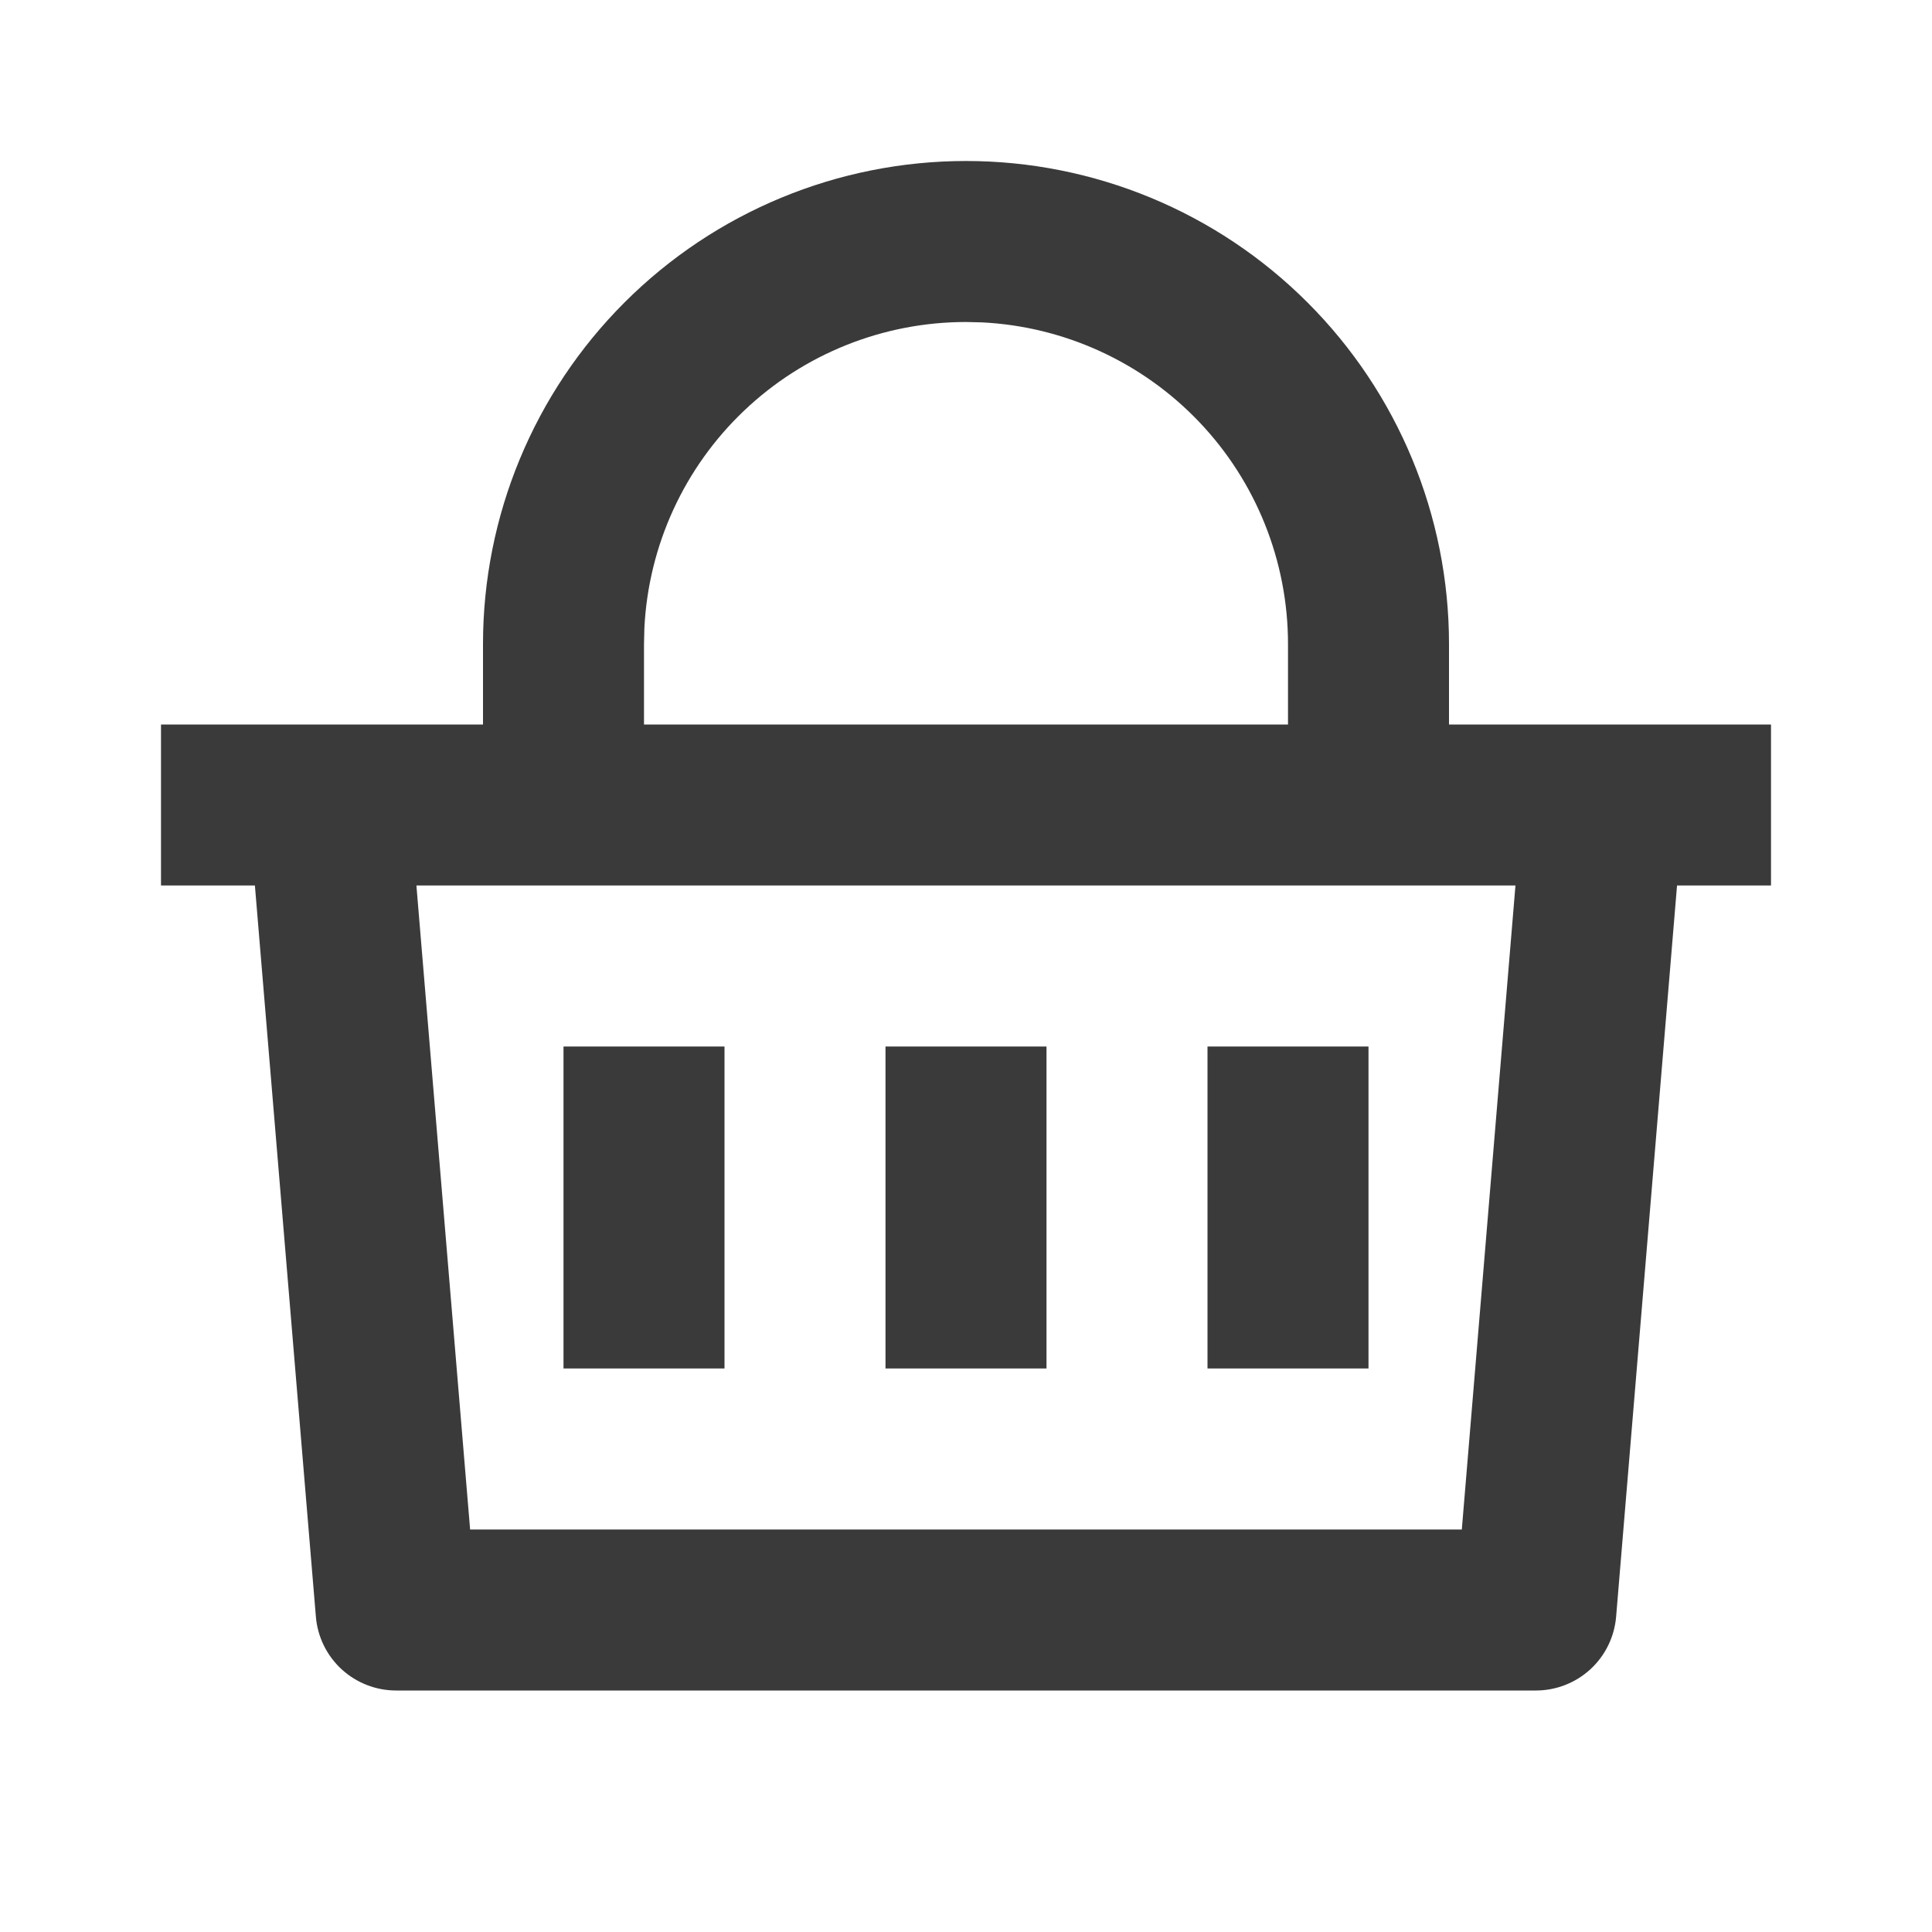
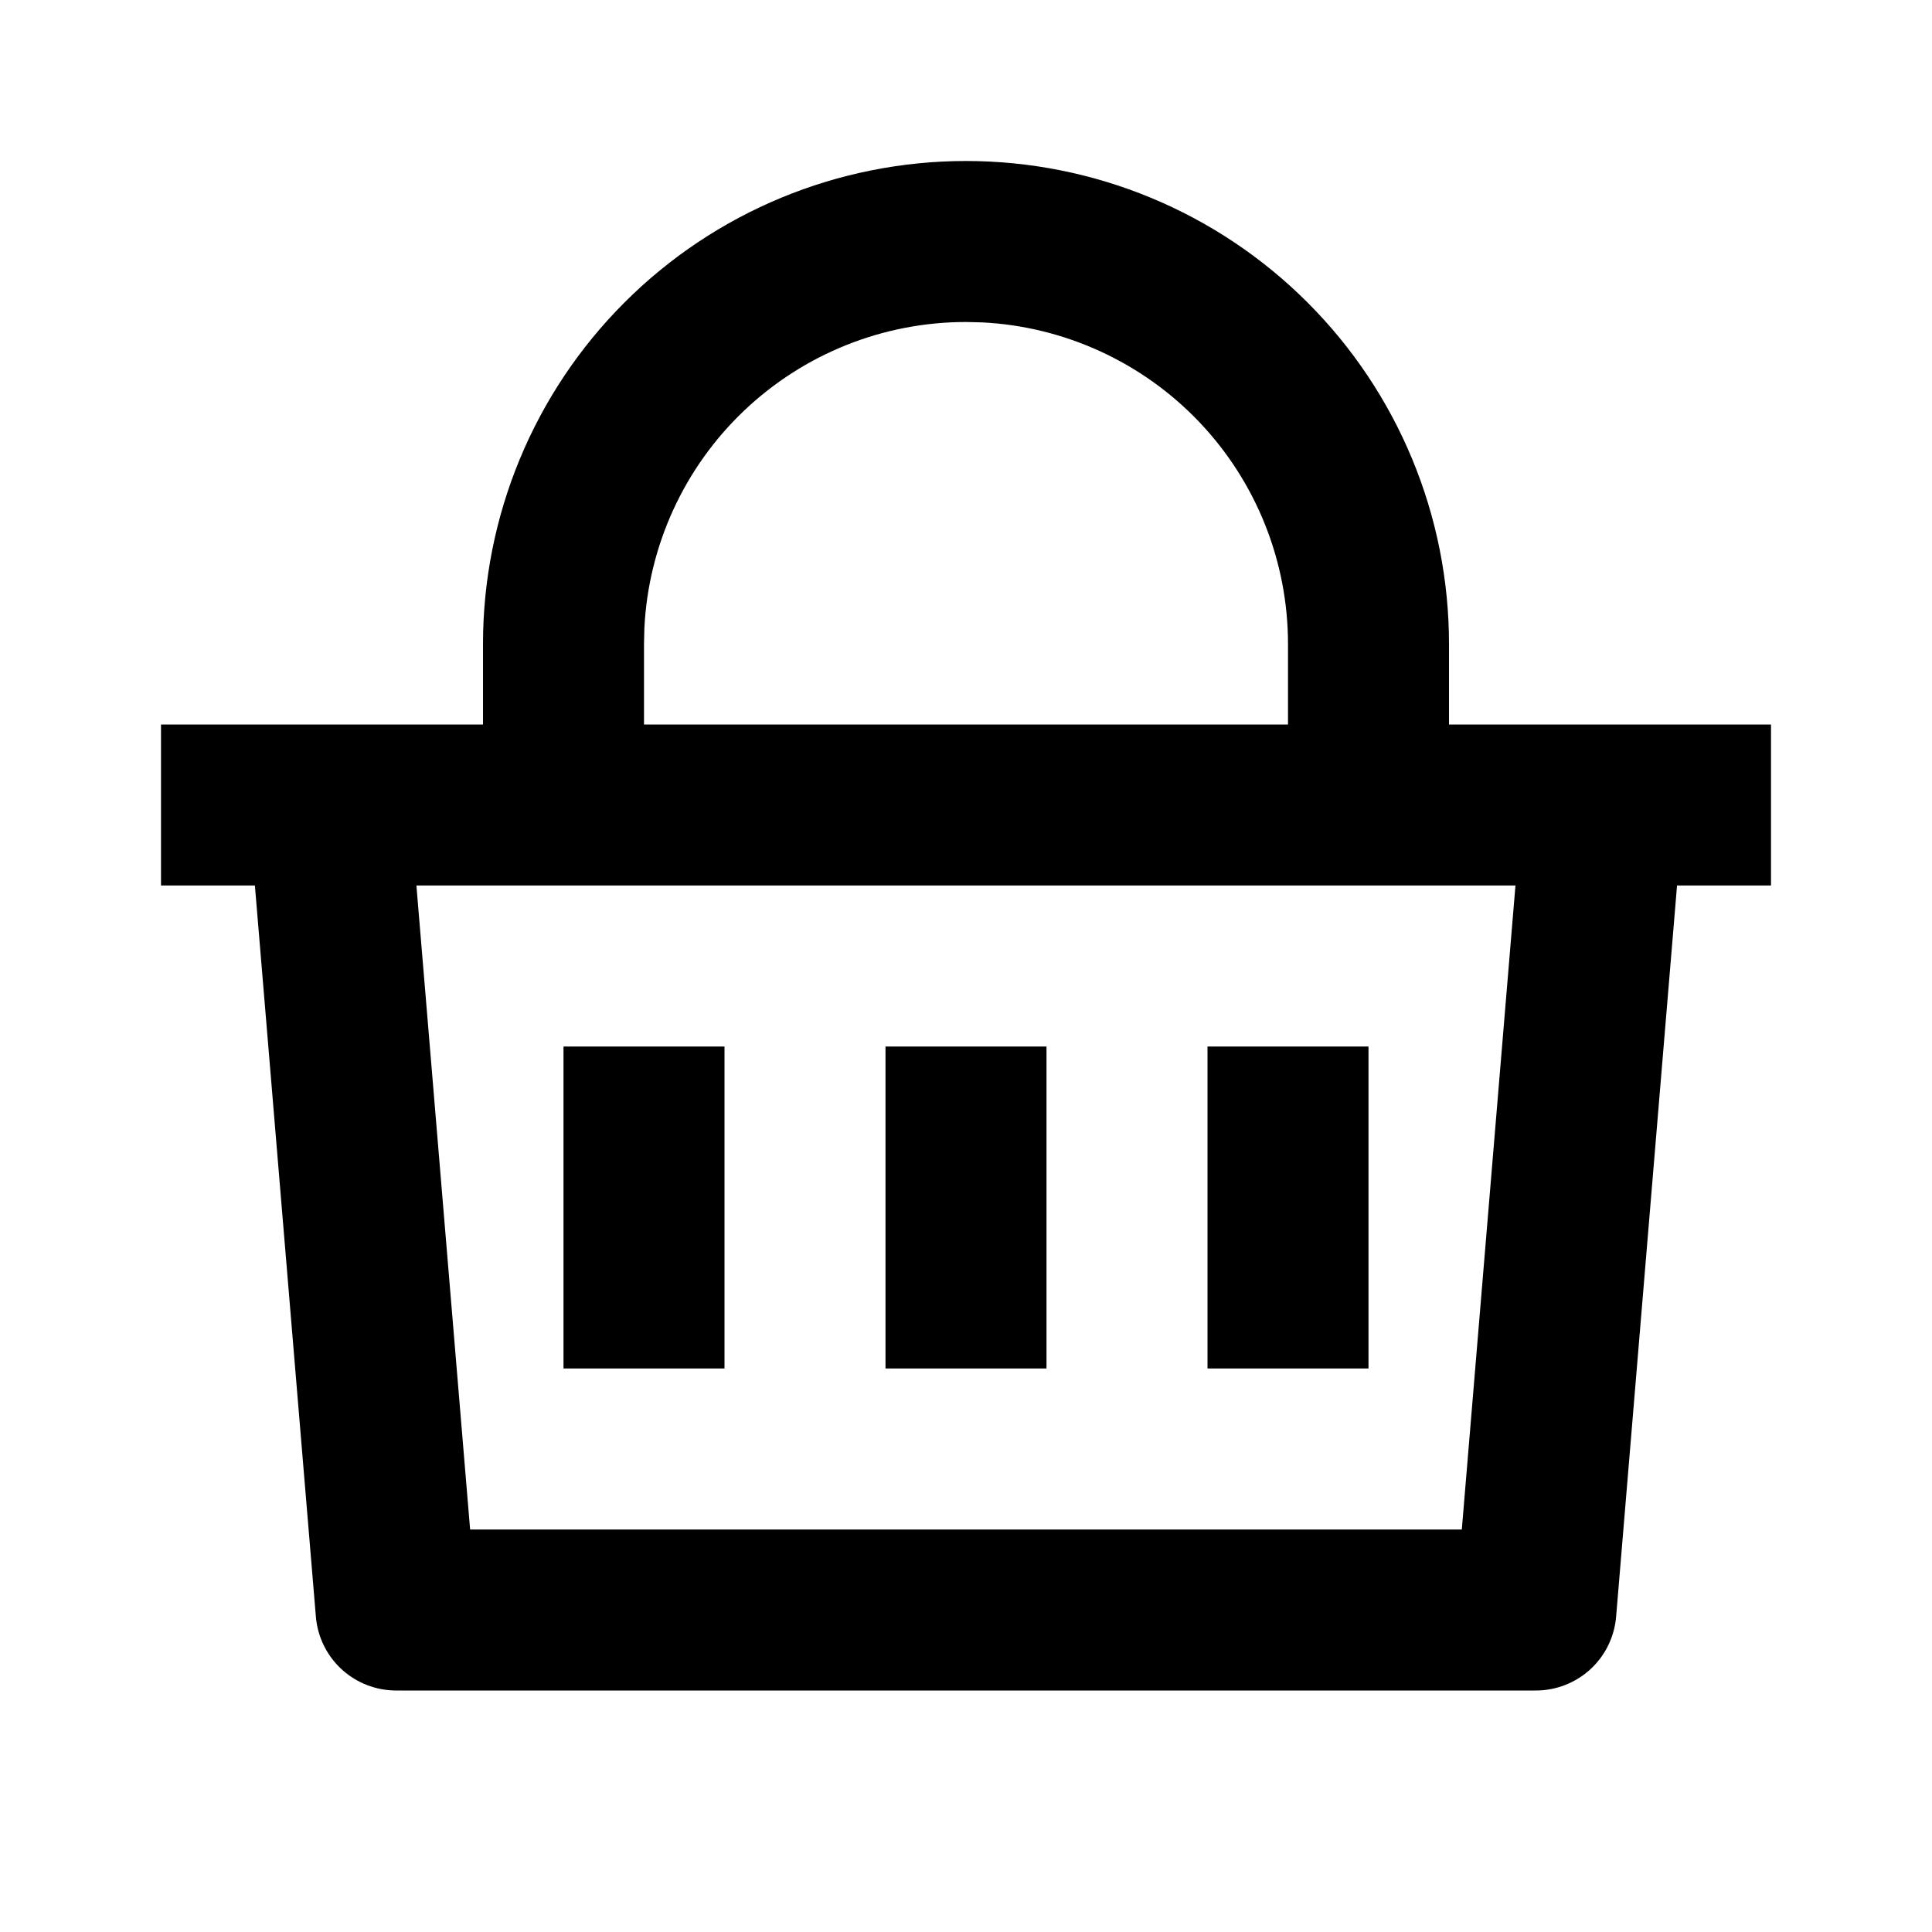
- <svg xmlns="http://www.w3.org/2000/svg" width="30" height="30" viewBox="0 0 30 30" fill="none">
+ <svg xmlns="http://www.w3.org/2000/svg" viewBox="0 0 30 30" fill="none">
  <g clip-path="url(#clip0_111_3585)">
-     <path d="M15 2.5C16.989 2.5 18.897 3.29 20.303 4.697C21.71 6.103 22.5 8.011 22.5 10V11.25H27.5V13.75H26.041L25.095 25.104C25.069 25.416 24.927 25.707 24.696 25.92C24.465 26.132 24.163 26.25 23.85 26.25H6.15C5.837 26.25 5.535 26.132 5.304 25.92C5.073 25.707 4.931 25.416 4.905 25.104L3.958 13.75H2.5V11.25H7.5V10C7.5 8.011 8.29 6.103 9.697 4.697C11.103 3.29 13.011 2.5 15 2.5V2.5ZM23.532 13.75H6.466L7.3 23.75H22.699L23.532 13.75ZM16.25 16.25V21.25H13.75V16.25H16.25ZM11.25 16.25V21.25H8.75V16.25H11.25ZM21.25 16.25V21.25H18.75V16.25H21.25ZM15 5C13.717 5 12.483 5.493 11.554 6.377C10.624 7.261 10.07 8.469 10.006 9.75L10 10V11.25H20V10C20 8.717 19.507 7.483 18.623 6.554C17.739 5.625 16.531 5.07 15.25 5.006L15 5Z" fill="#3A3A3A" />
+     <path d="M15 2.5C16.989 2.5 18.897 3.29 20.303 4.697C21.71 6.103 22.5 8.011 22.5 10V11.25H27.5V13.75H26.041L25.095 25.104C25.069 25.416 24.927 25.707 24.696 25.92C24.465 26.132 24.163 26.25 23.85 26.25H6.15C5.837 26.25 5.535 26.132 5.304 25.92C5.073 25.707 4.931 25.416 4.905 25.104L3.958 13.75H2.5V11.25H7.5V10C7.5 8.011 8.29 6.103 9.697 4.697C11.103 3.29 13.011 2.5 15 2.5V2.5ZM23.532 13.75H6.466L7.3 23.75H22.699L23.532 13.75ZM16.25 16.25V21.25H13.75V16.25H16.25ZM11.25 16.25V21.25H8.75V16.25H11.25ZM21.25 16.25V21.25H18.75V16.25H21.25ZM15 5C13.717 5 12.483 5.493 11.554 6.377C10.624 7.261 10.07 8.469 10.006 9.75L10 10V11.25H20V10C20 8.717 19.507 7.483 18.623 6.554C17.739 5.625 16.531 5.07 15.25 5.006L15 5Z" fill="currentColor" />
  </g>
  <defs>
    <clipPath id="clip0_111_3585">
      <rect width="30" height="30" fill="currentColor" />
    </clipPath>
  </defs>
</svg>
